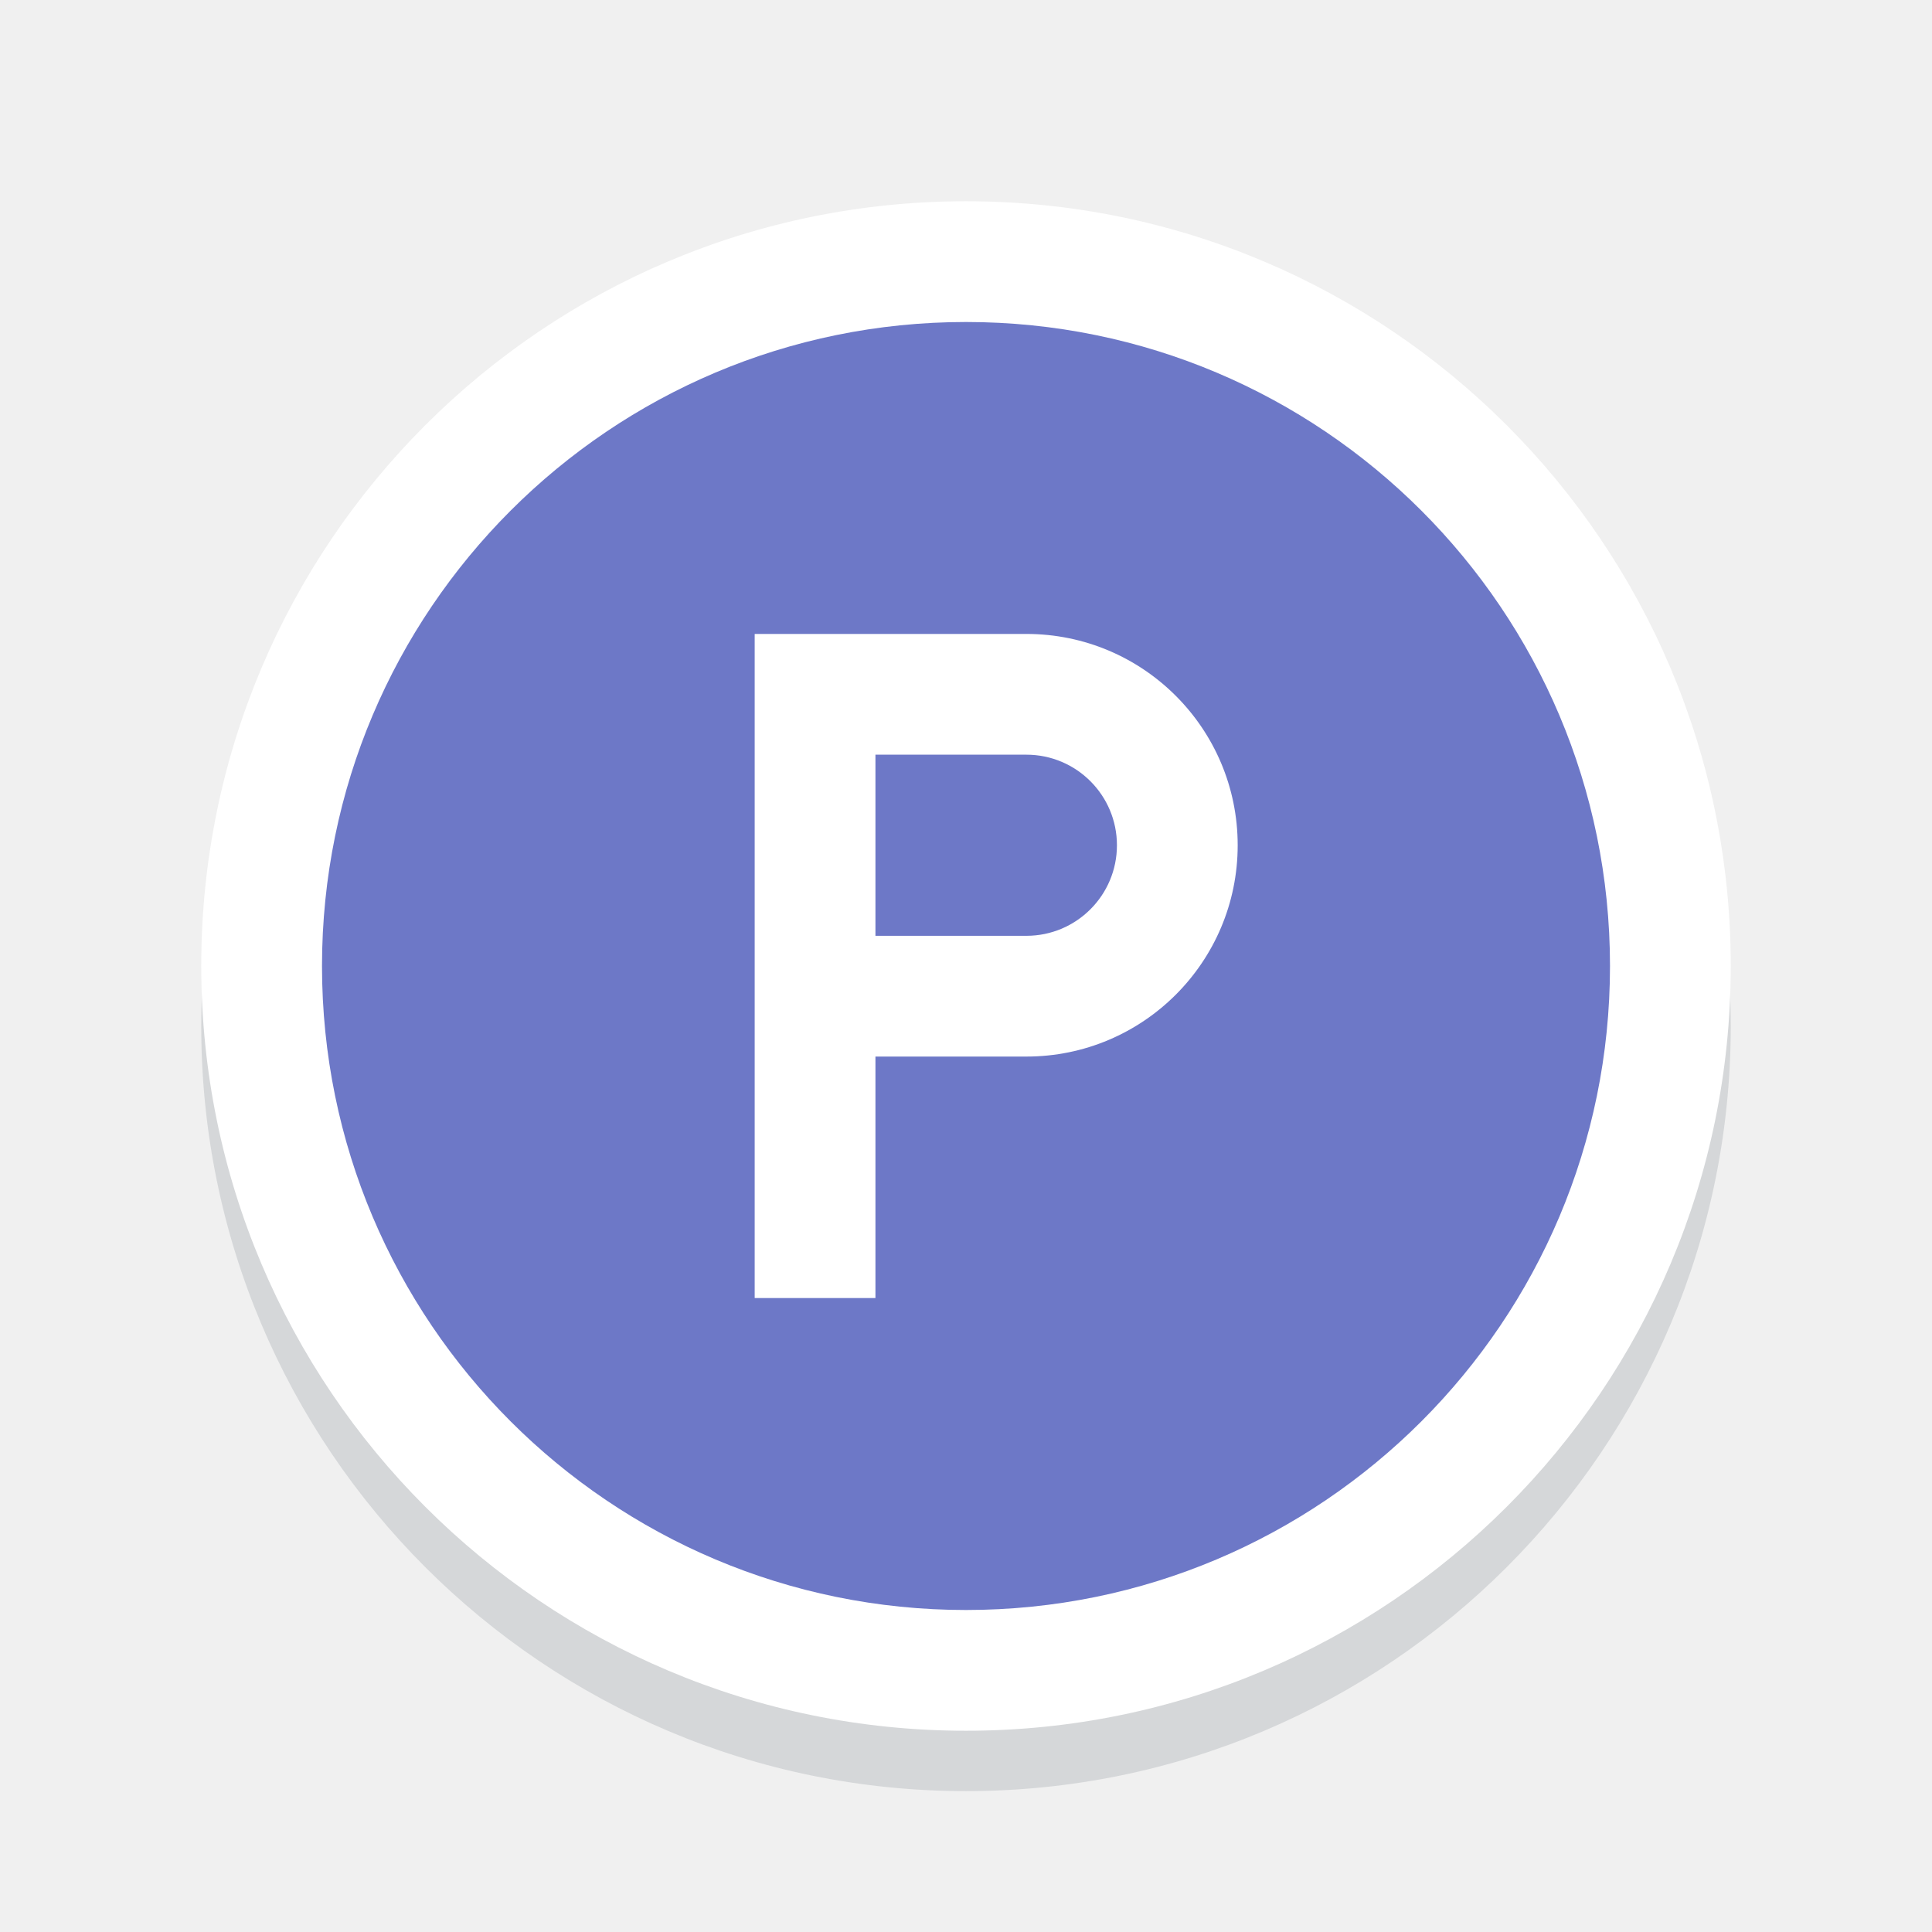
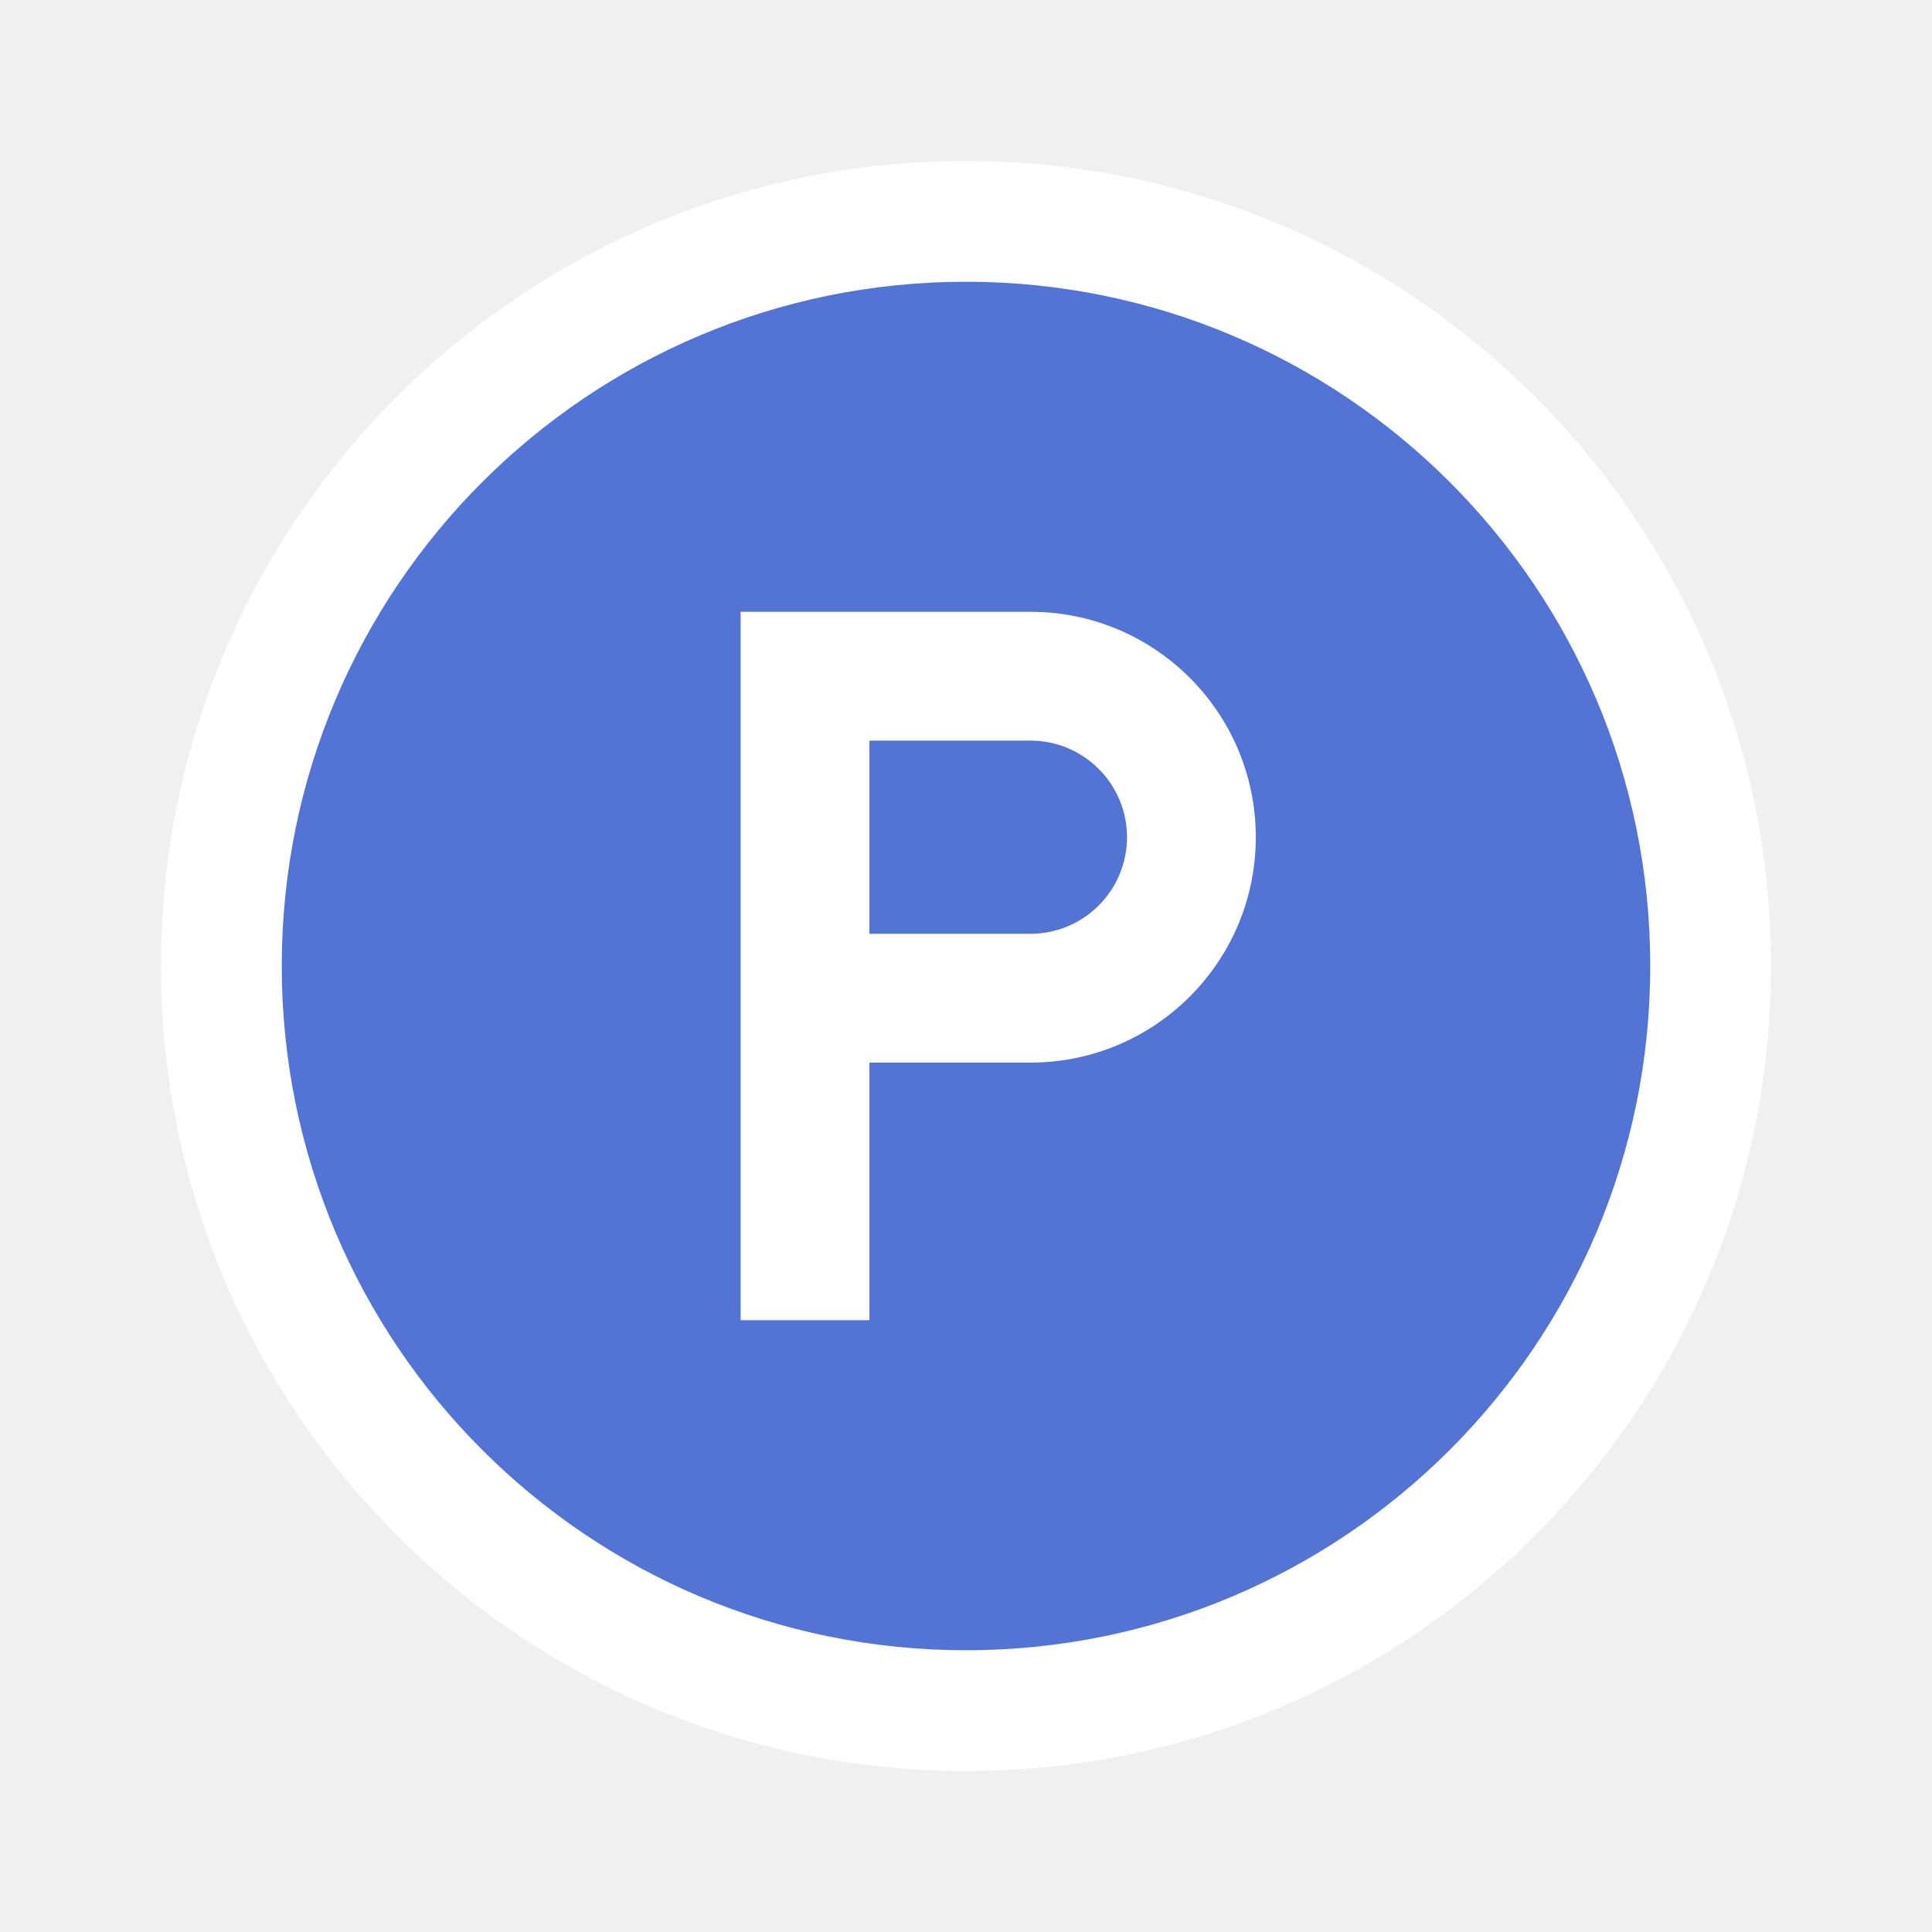
<svg xmlns="http://www.w3.org/2000/svg" width="24" height="24" viewBox="0 0 24 24">
-   <circle cx="12" cy="12.75" r="9.5" fill="#44515E" opacity=".16" />
-   <circle cx="12" cy="12" r="9.5" fill="#FFFFFF" />
-   <circle cx="12" cy="12" r="8" fill="#6D78C7" />
-   <path fill="#FFFFFF" transform="translate(6.375 6.375) scale(.75)" d="M4 2v11h2V9h2.5a3.5 3.5 0 1 0 0-7H4Zm2 5V4h2.5a1.5 1.5 0 1 1 0 3H6Z" />
+   <circle cx="12" cy="12" r="10" fill="#FFFFFF" />
+   <circle cx="12" cy="12" r="8.5" fill="#5474D5" />
+   <path fill="#FFFFFF" transform="translate(6 6) scale(.8)" d="M4 2v11h2V9h2.5a3.5 3.5 0 1 0 0-7H4Zm2 5V4h2.5a1.5 1.5 0 1 1 0 3H6Z" />
</svg>
